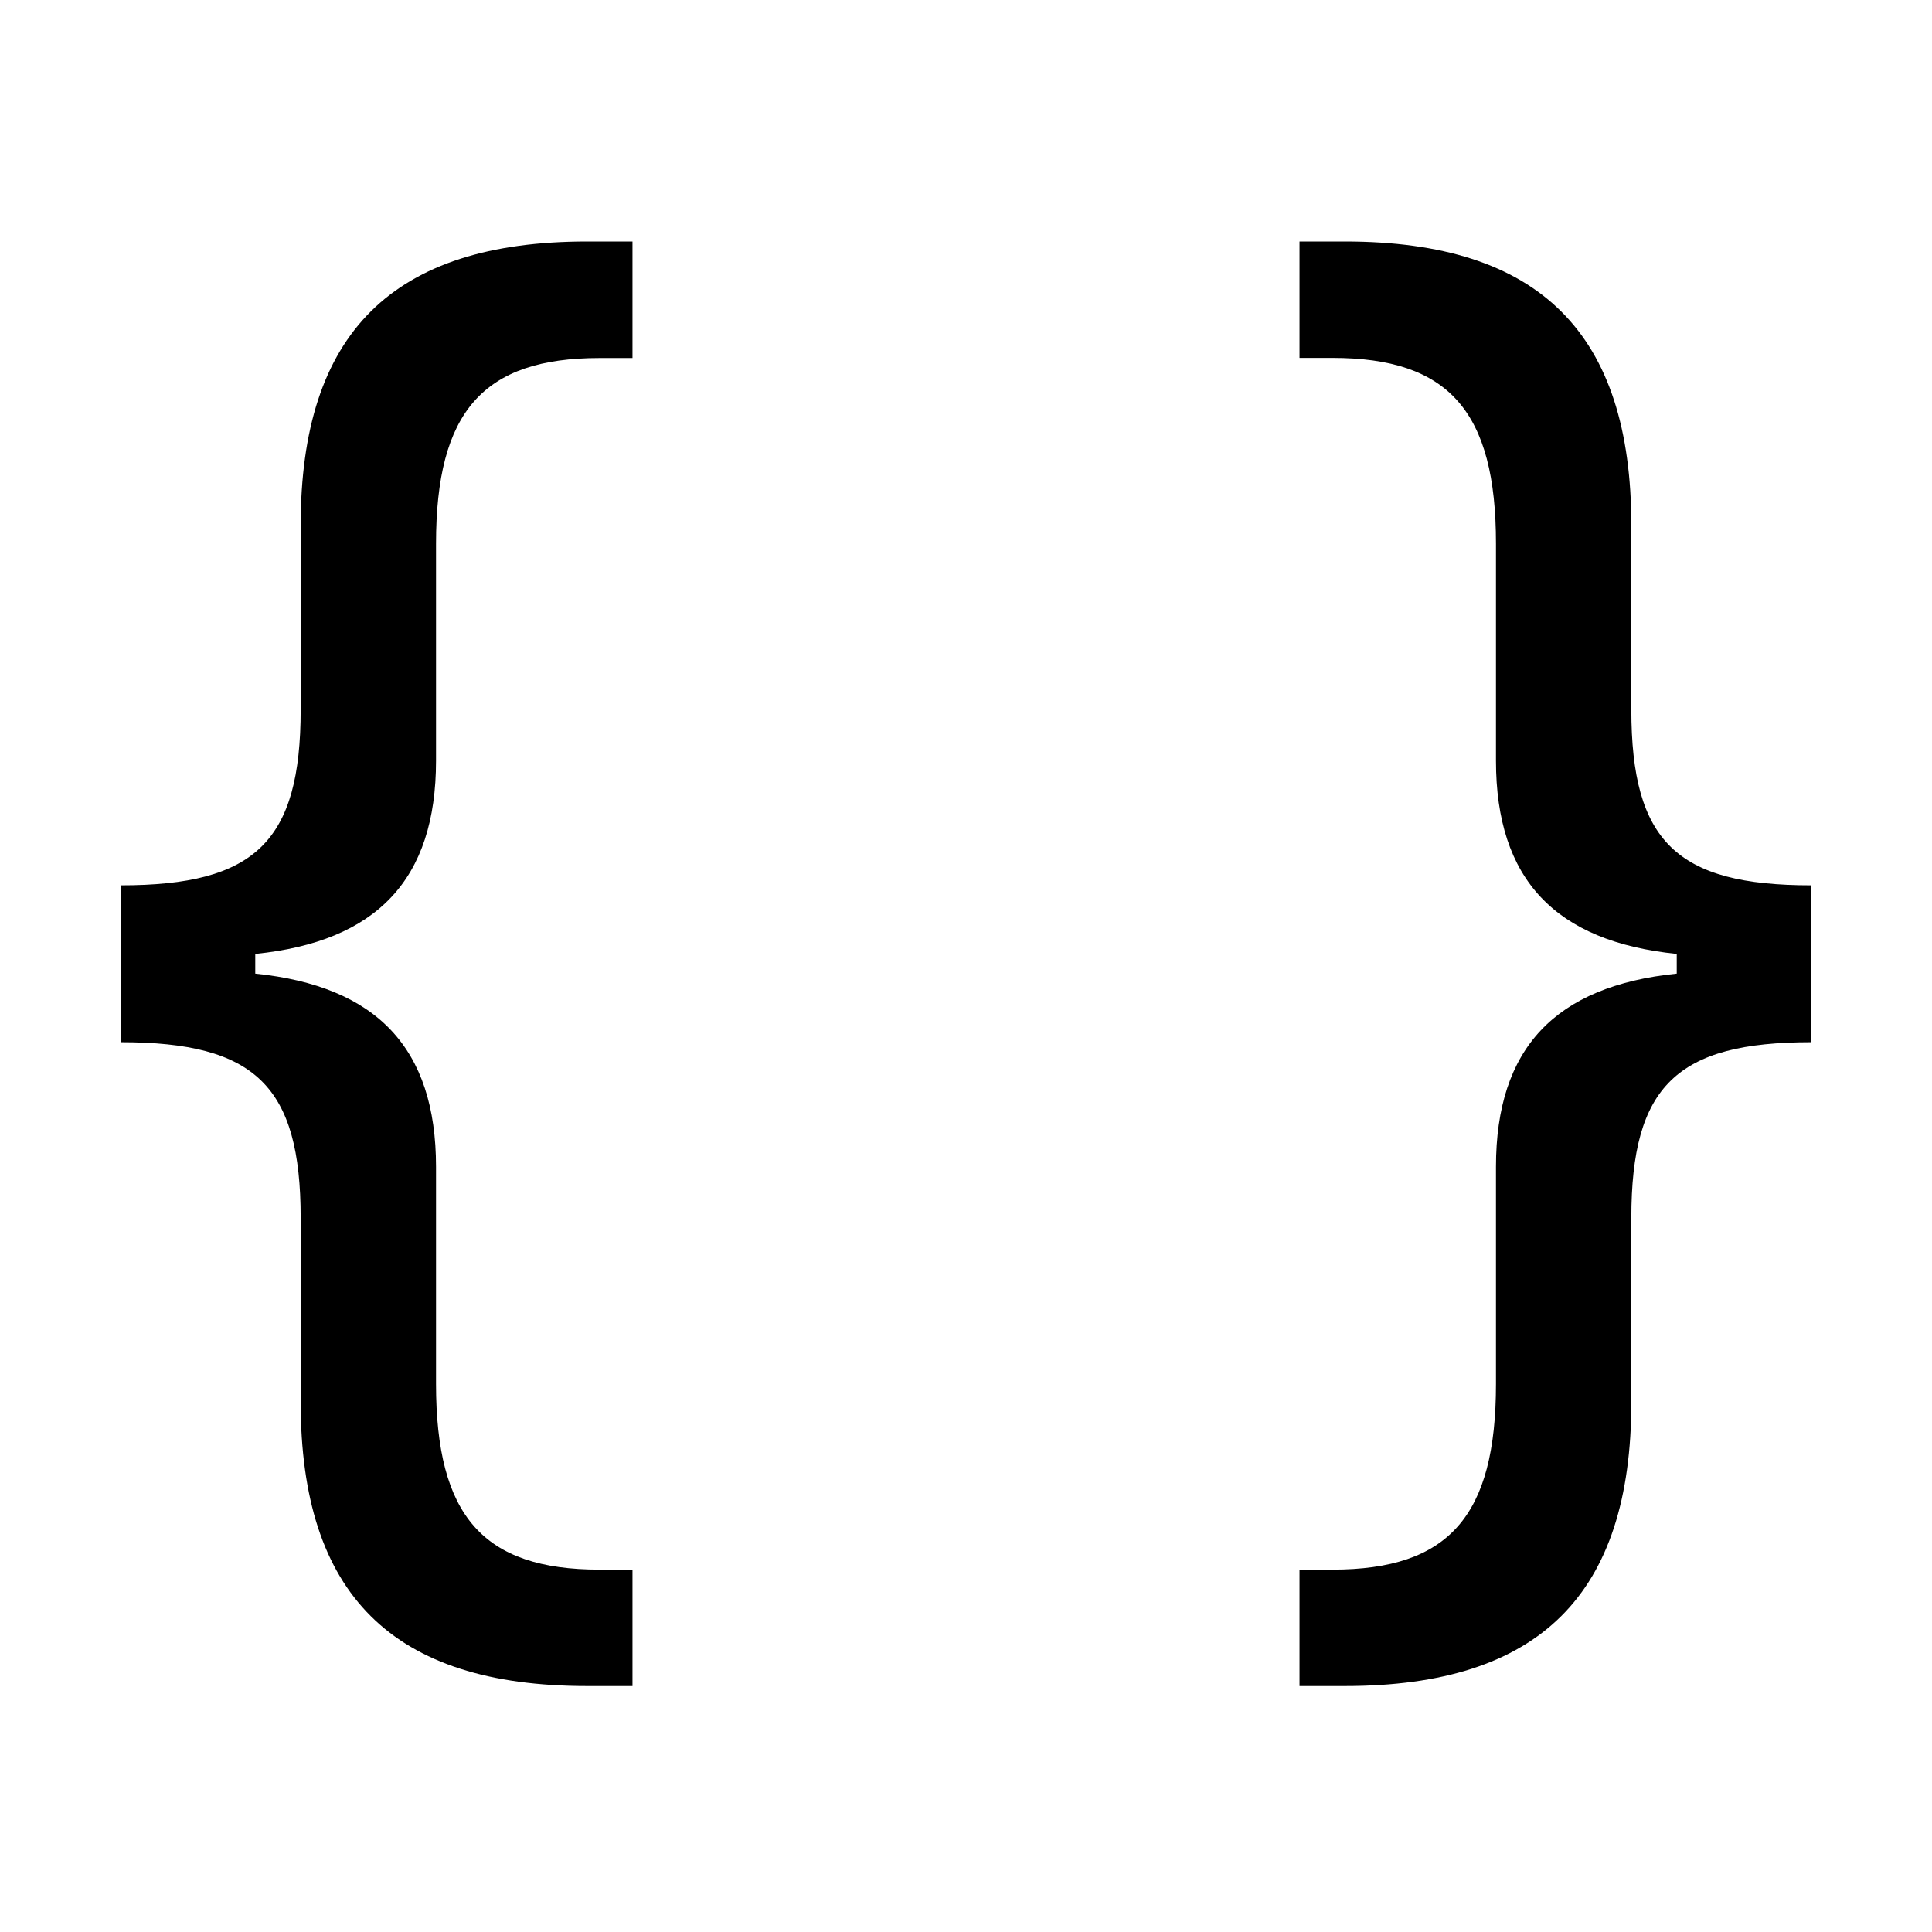
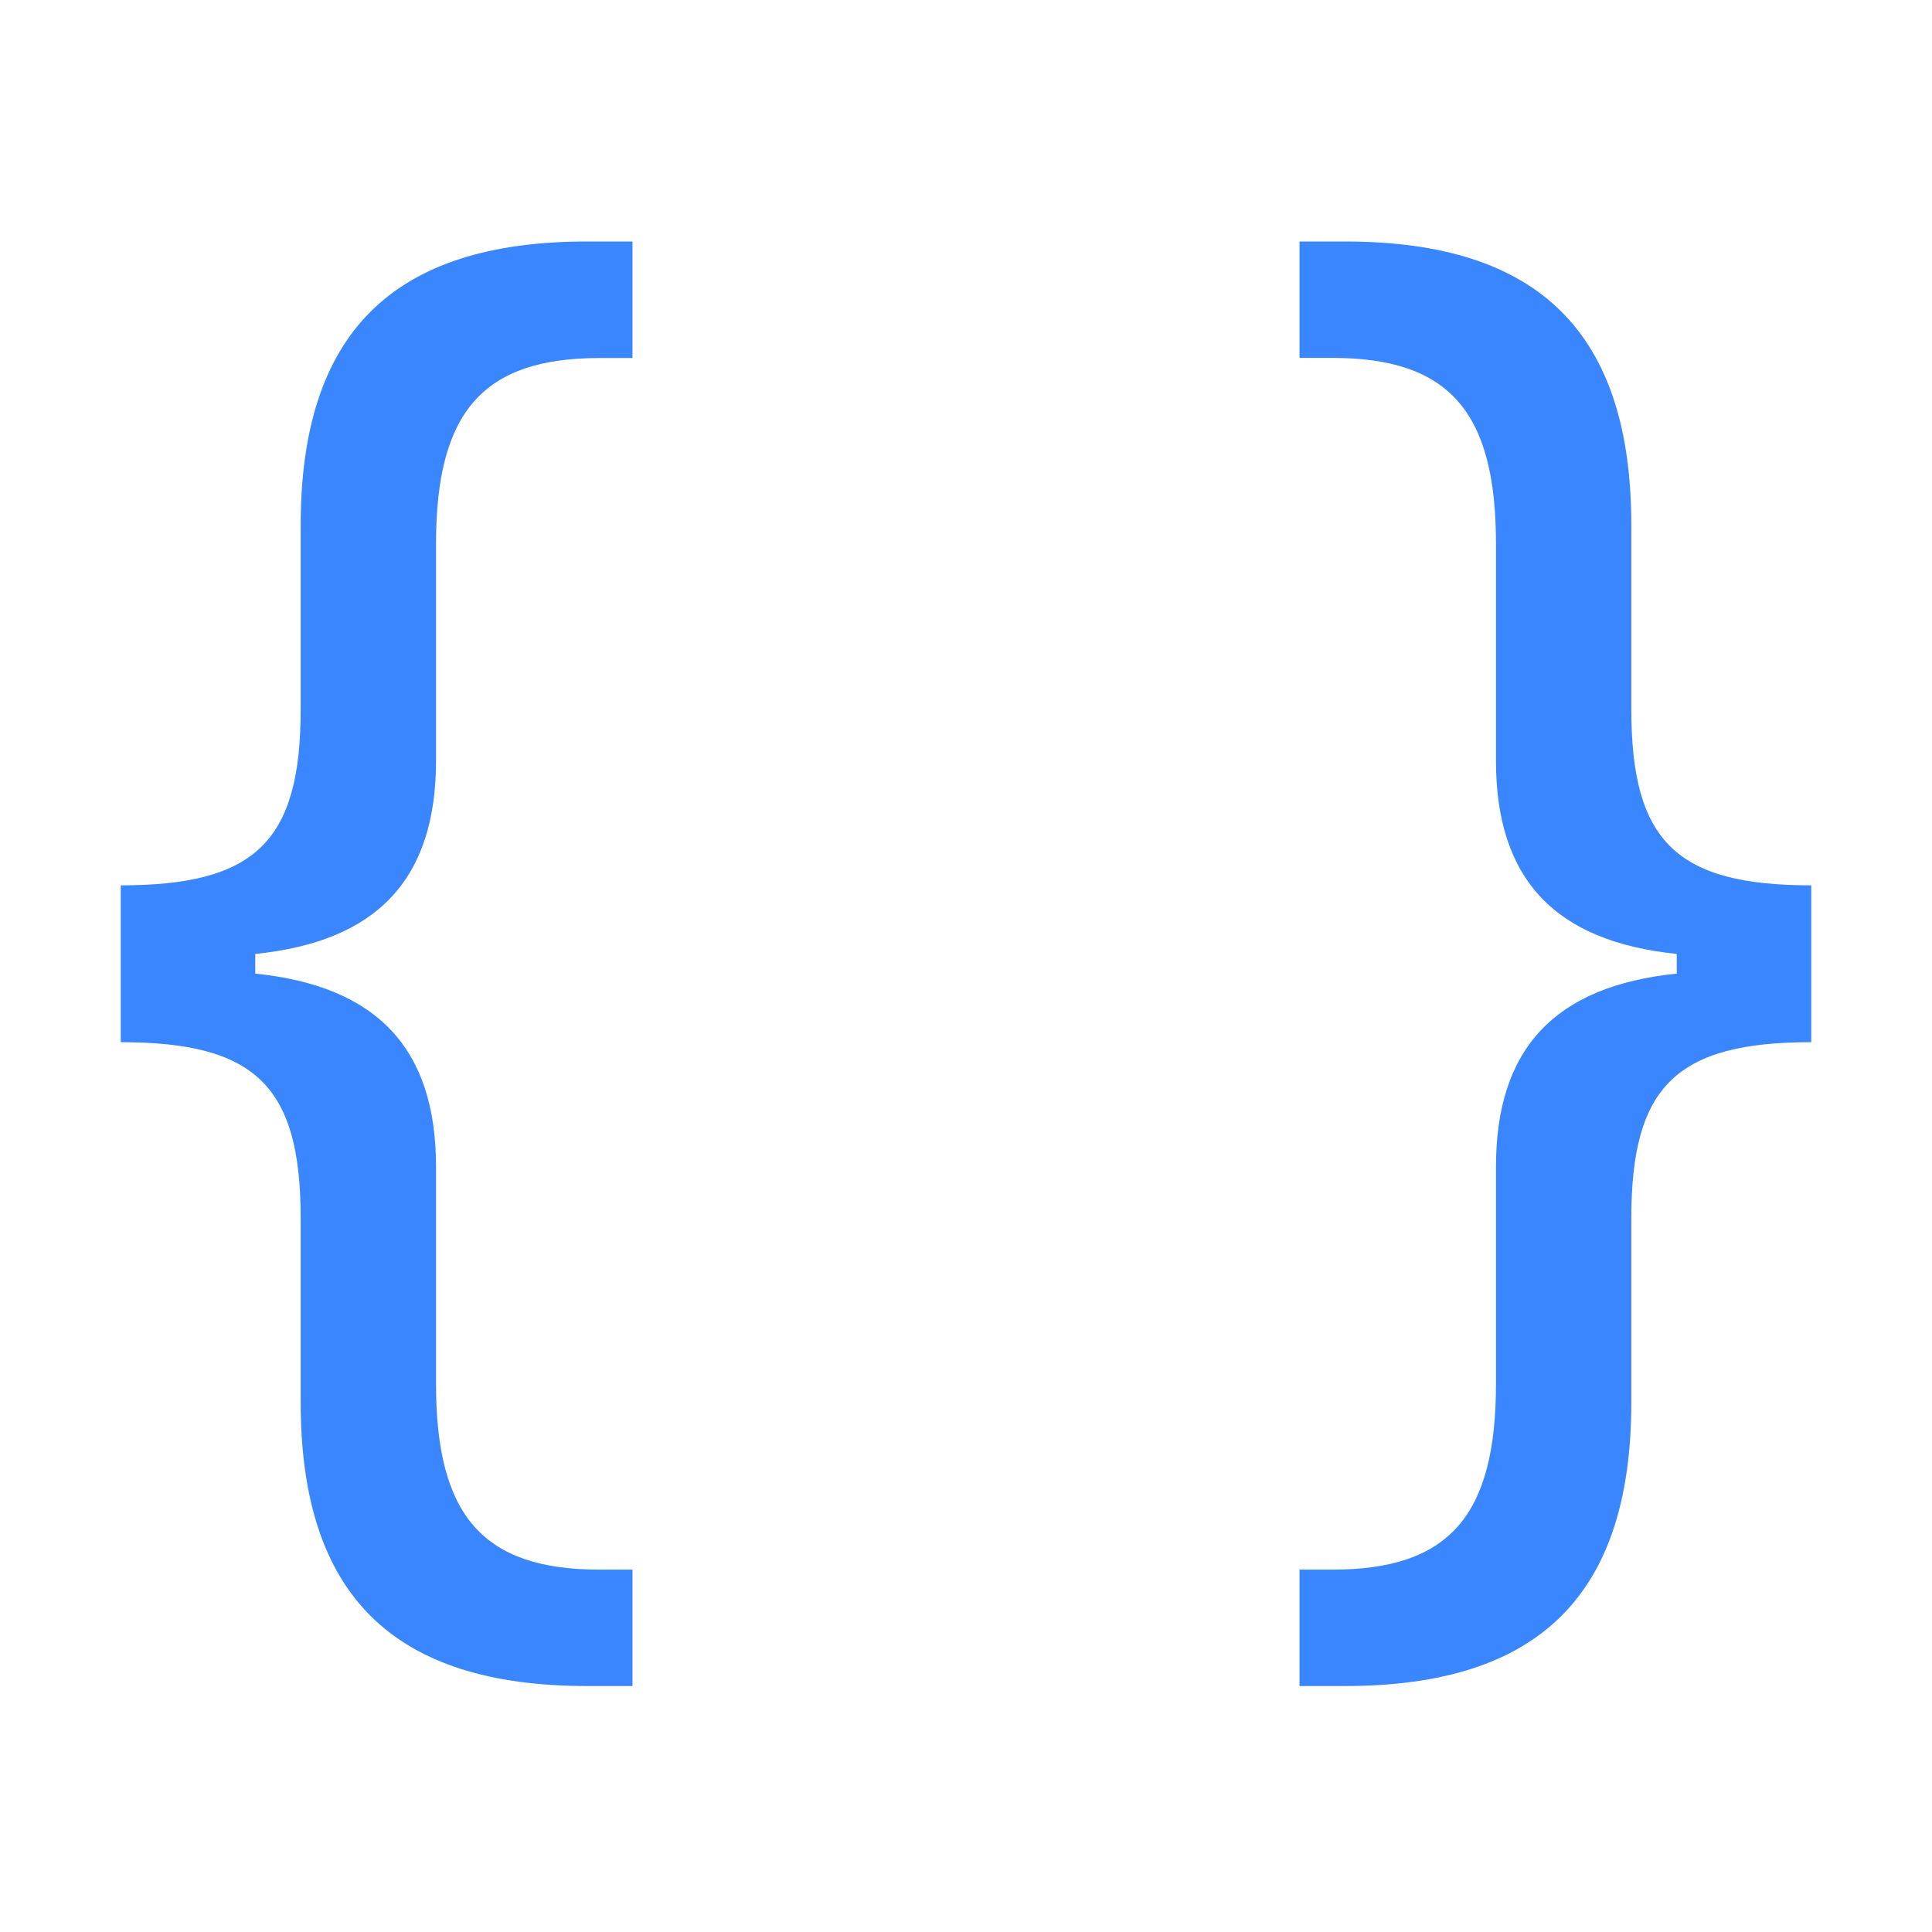
- <svg xmlns="http://www.w3.org/2000/svg" width="16" height="16" fill="currentColor" class="bi bi-braces" viewBox="0 0 16 16">
+ <svg xmlns="http://www.w3.org/2000/svg" width="16" height="16" fill="#3a86ff" class="bi bi-braces" viewBox="0 0 16 16">
  <path d="M2.114 8.063V7.9c1.005-.102 1.497-.615 1.497-1.6V4.503c0-1.094.39-1.538 1.354-1.538h.273V2h-.376C3.25 2 2.49 2.759 2.49 4.352v1.524c0 1.094-.376 1.456-1.49 1.456v1.299c1.114 0 1.49.362 1.49 1.456v1.524c0 1.593.759 2.352 2.372 2.352h.376v-.964h-.273c-.964 0-1.354-.444-1.354-1.538V9.663c0-.984-.492-1.497-1.497-1.6M13.886 7.9v.163c-1.005.103-1.497.616-1.497 1.6v1.798c0 1.094-.39 1.538-1.354 1.538h-.273v.964h.376c1.613 0 2.372-.759 2.372-2.352v-1.524c0-1.094.376-1.456 1.49-1.456V7.332c-1.114 0-1.49-.362-1.49-1.456V4.352C13.51 2.759 12.75 2 11.138 2h-.376v.964h.273c.964 0 1.354.444 1.354 1.538V6.3c0 .984.492 1.497 1.497 1.6" />
</svg>
